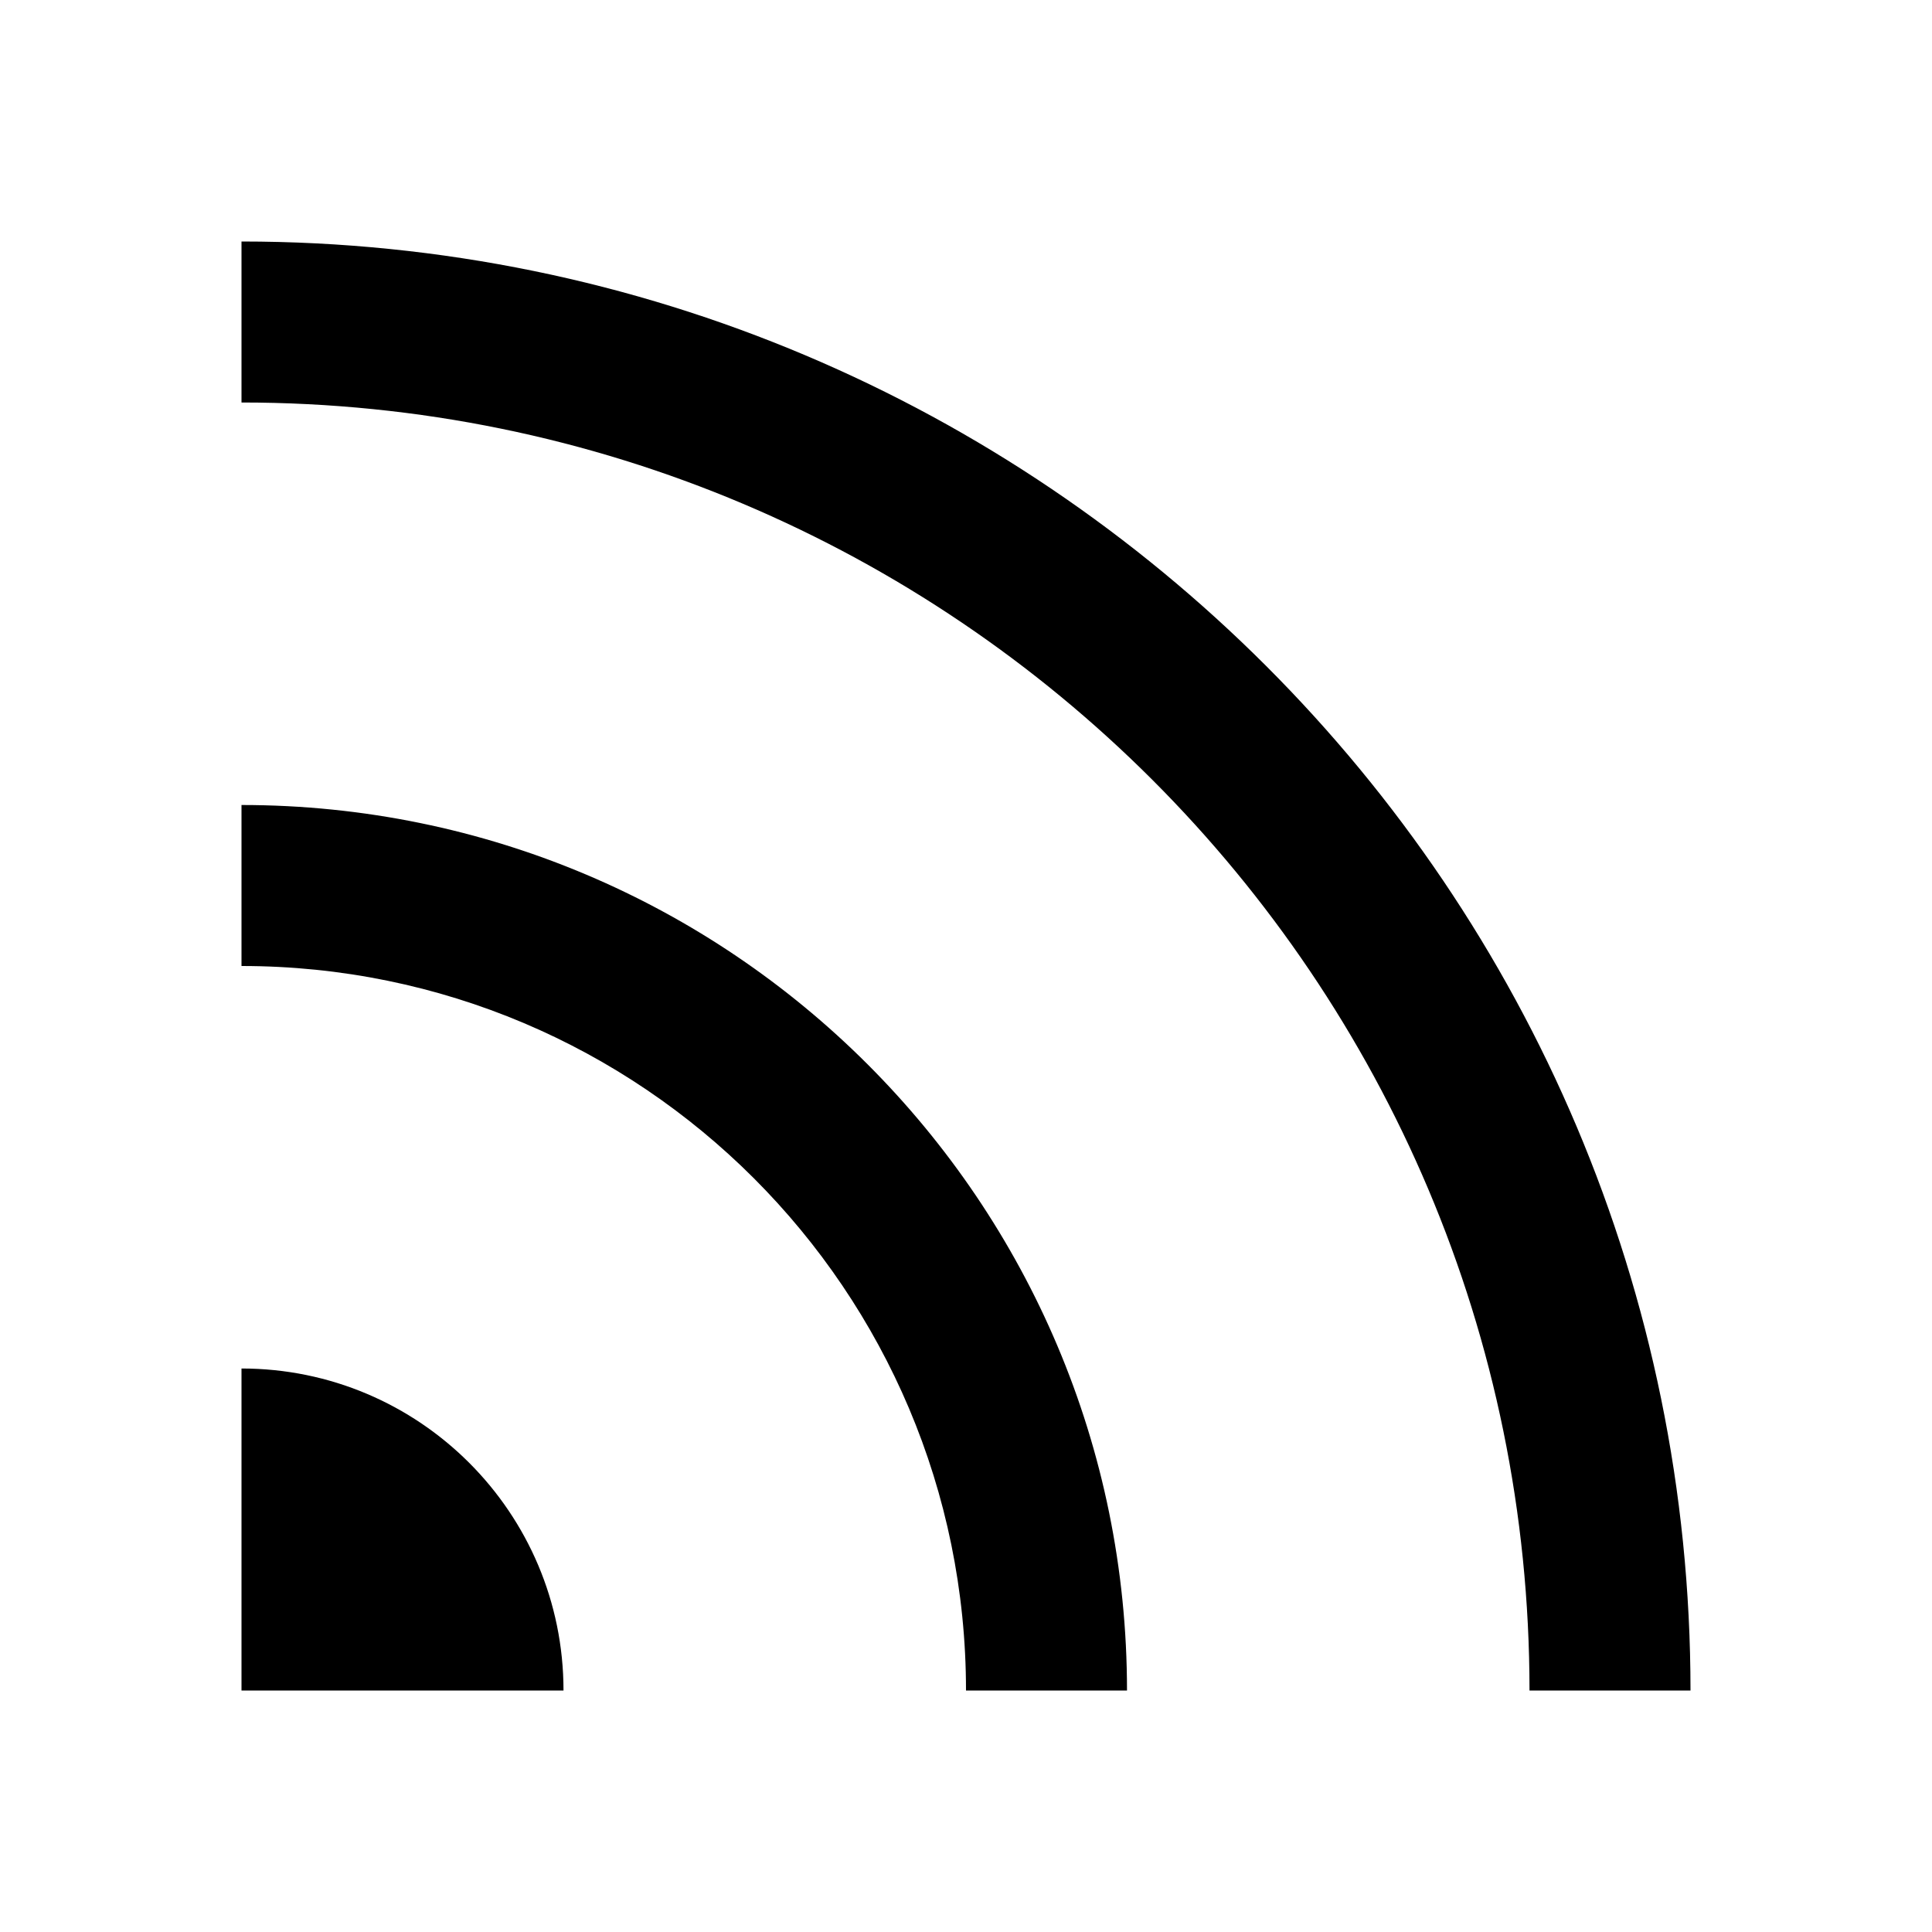
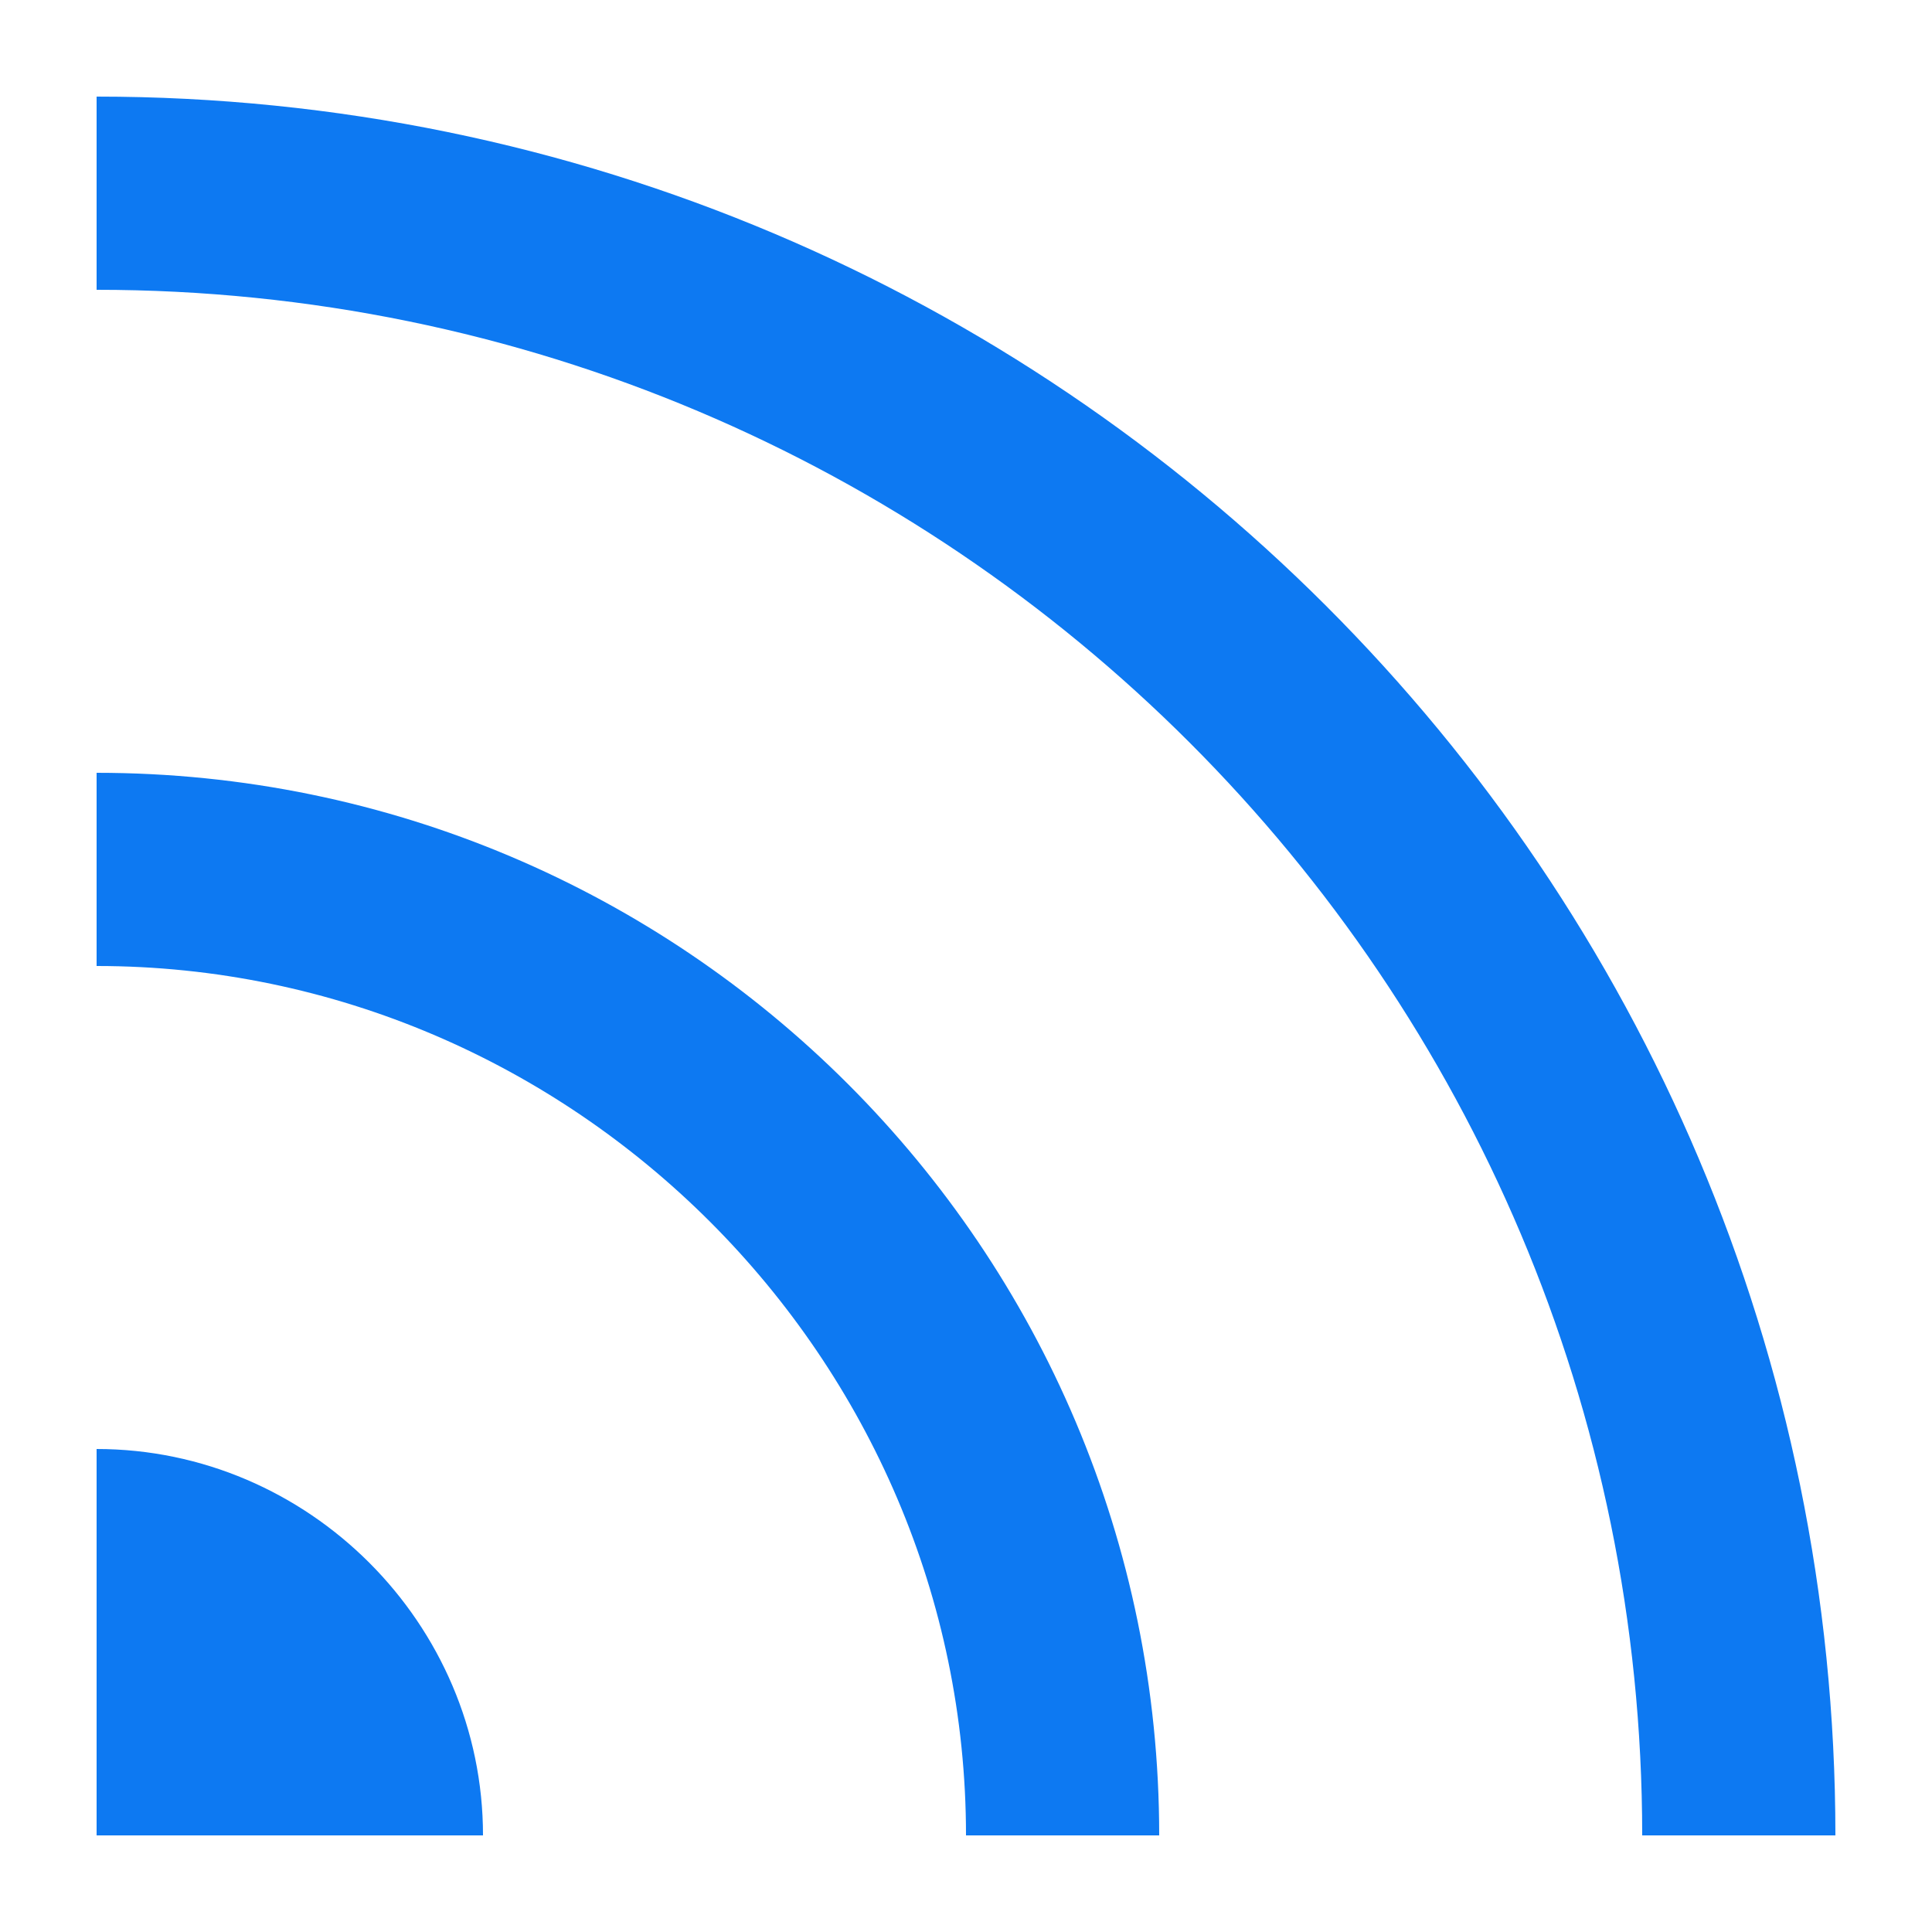
- <svg xmlns="http://www.w3.org/2000/svg" viewBox="0 0 24 24">
-   <path d="m0 0h24v24h-24z" fill="none" />
-   <path d="m3 17a4 4 0 0 1 4 4h-4zm0-7c6.075 0 11 4.925 11 11h-2a9 9 0 0 0 -9-9zm0-7c9.941 0 18 8.059 18 18h-2c0-8.837-7.163-16-16-16z" />
+ <svg xmlns="http://www.w3.org/2000/svg" clip-rule="evenodd" fill-rule="evenodd" stroke-linejoin="round" stroke-miterlimit="2" viewBox="0 0 20 20">
+   <path d="m1 15c2.194 0 4 1.806 4 4h-4zm0-7c6.075 0 11 4.925 11 11h-2c0-4.937-4.063-9-9-9zm0-7c9.941 0 18 8.059 18 18h-2c0-8.837-7.163-16-16-16z" fill="#0d79f2" fill-rule="nonzero" />
</svg>
